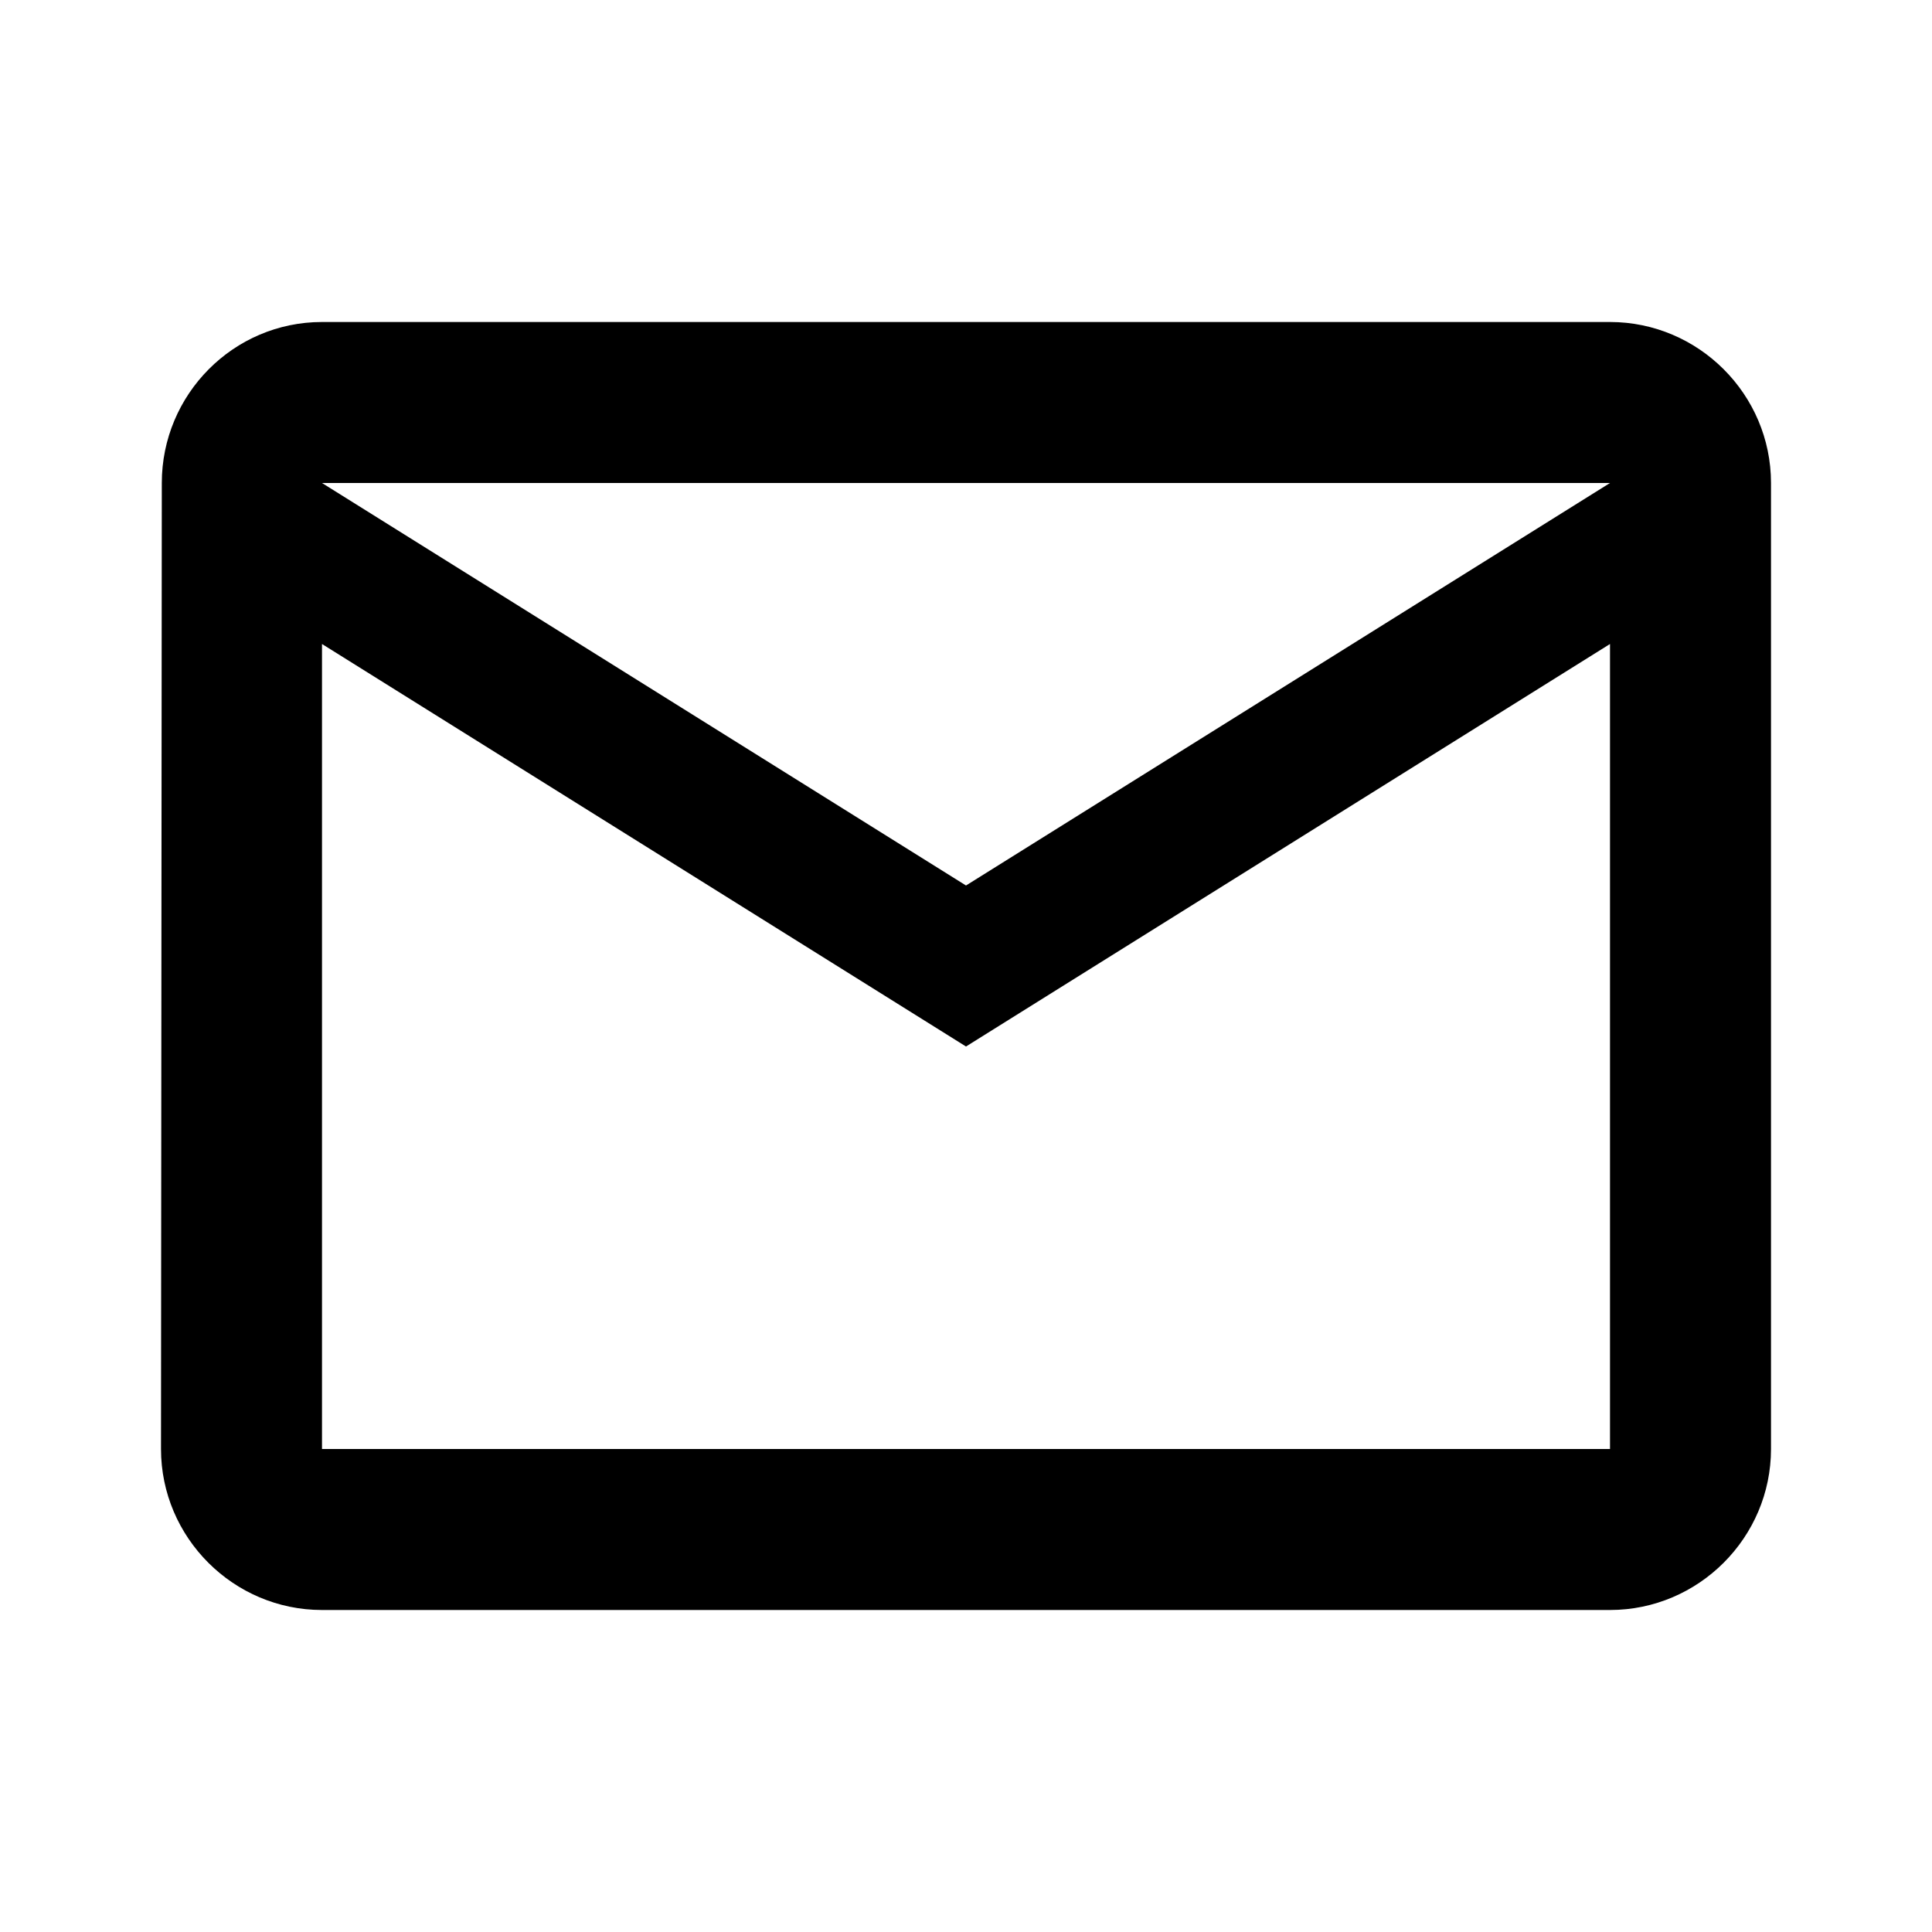
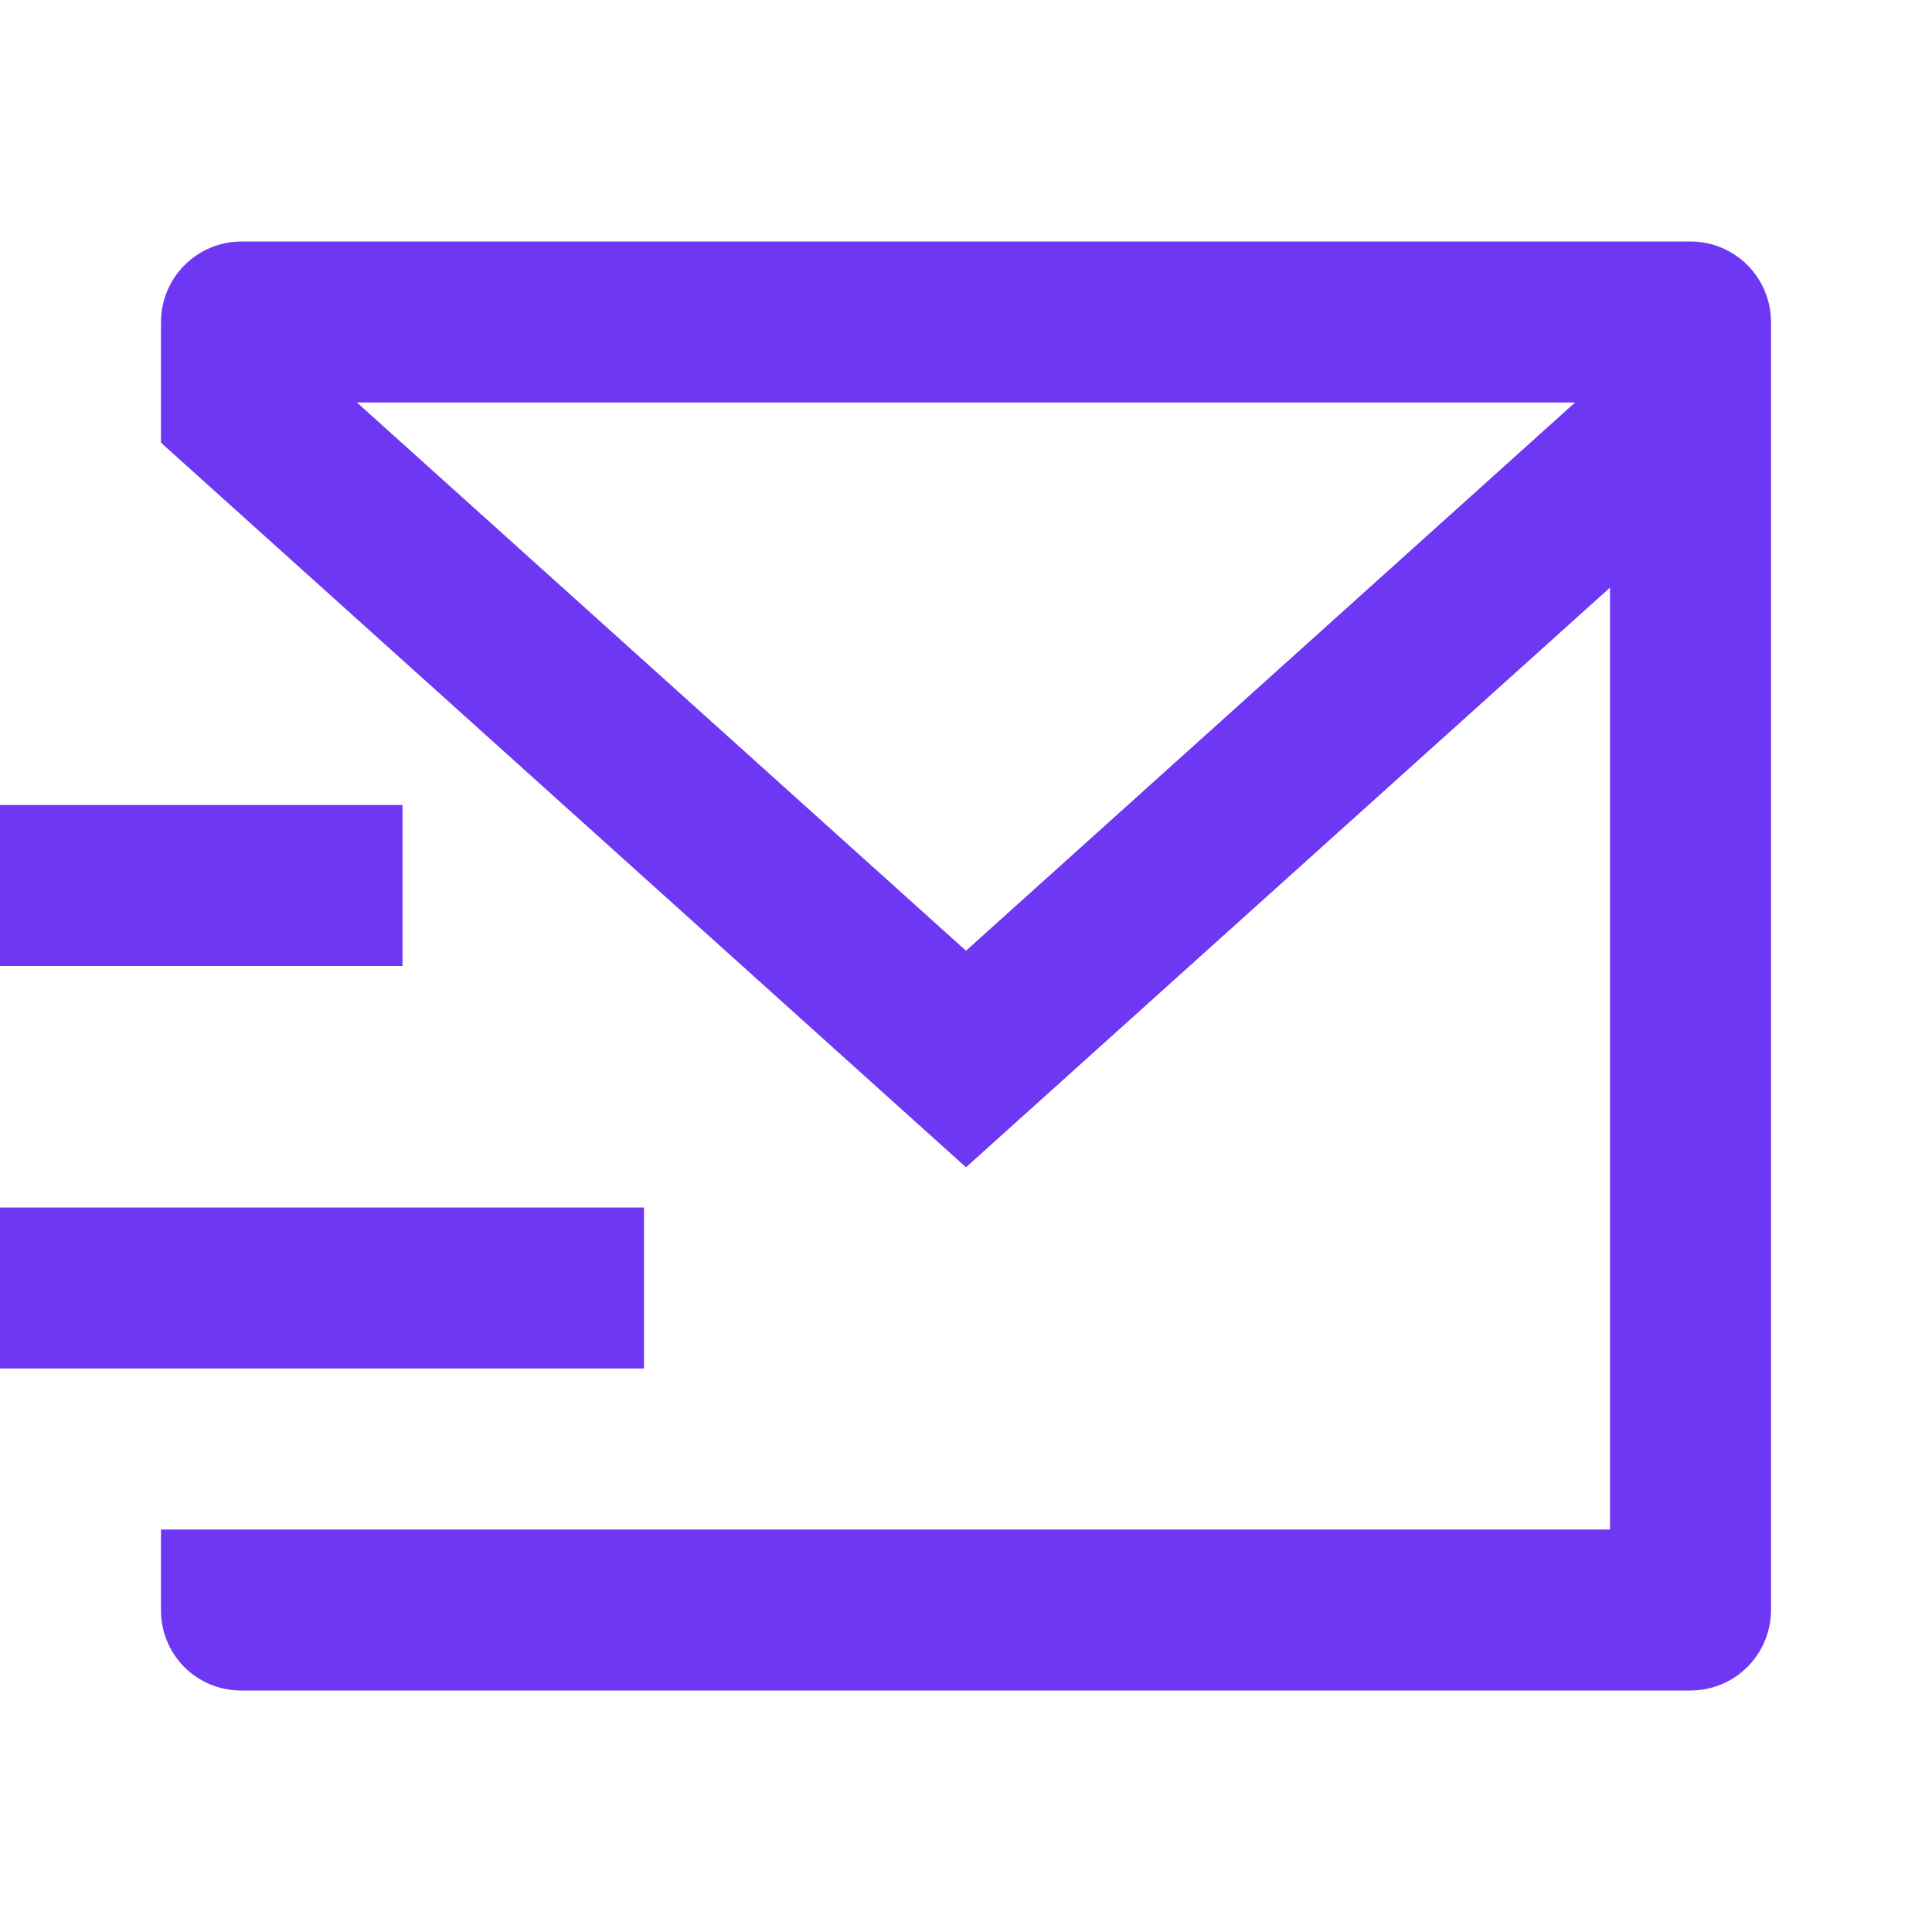
- <svg xmlns="http://www.w3.org/2000/svg" width="24" height="24" viewBox="0 0 24 24">
-   <path fill="none" d="M0 0h24v24H0z" />
-   <path d="M20 4H4c-1.1 0-1.99.9-1.99 2L2 18c0 1.1.9 2 2 2h16c1.1 0 2-.9 2-2V6c0-1.1-.9-2-2-2zm0 14H4V8l8 5 8-5v10zm-8-7L4 6h16l-8 5z" />
+ <svg xmlns="http://www.w3.org/2000/svg" width="33" height="33" viewBox="0 0 33 33" fill="none">
+   <path d="M30.25 27.51C30.247 27.871 30.103 28.216 29.848 28.472C29.593 28.727 29.247 28.872 28.886 28.875H4.114C3.752 28.875 3.405 28.731 3.149 28.475C2.894 28.219 2.75 27.872 2.75 27.51V26.125H27.5V10.037L16.5 19.938L2.75 7.562V5.5C2.75 5.135 2.895 4.786 3.153 4.528C3.411 4.27 3.76 4.125 4.125 4.125H28.875C29.24 4.125 29.589 4.27 29.847 4.528C30.105 4.786 30.25 5.135 30.25 5.5V27.51ZM6.097 6.875L16.5 16.239L26.903 6.875H6.097ZM0 20.625H11V23.375H0V20.625ZM0 13.75H6.875V16.5H0V13.75Z" fill="#6D37F4" />
</svg>
